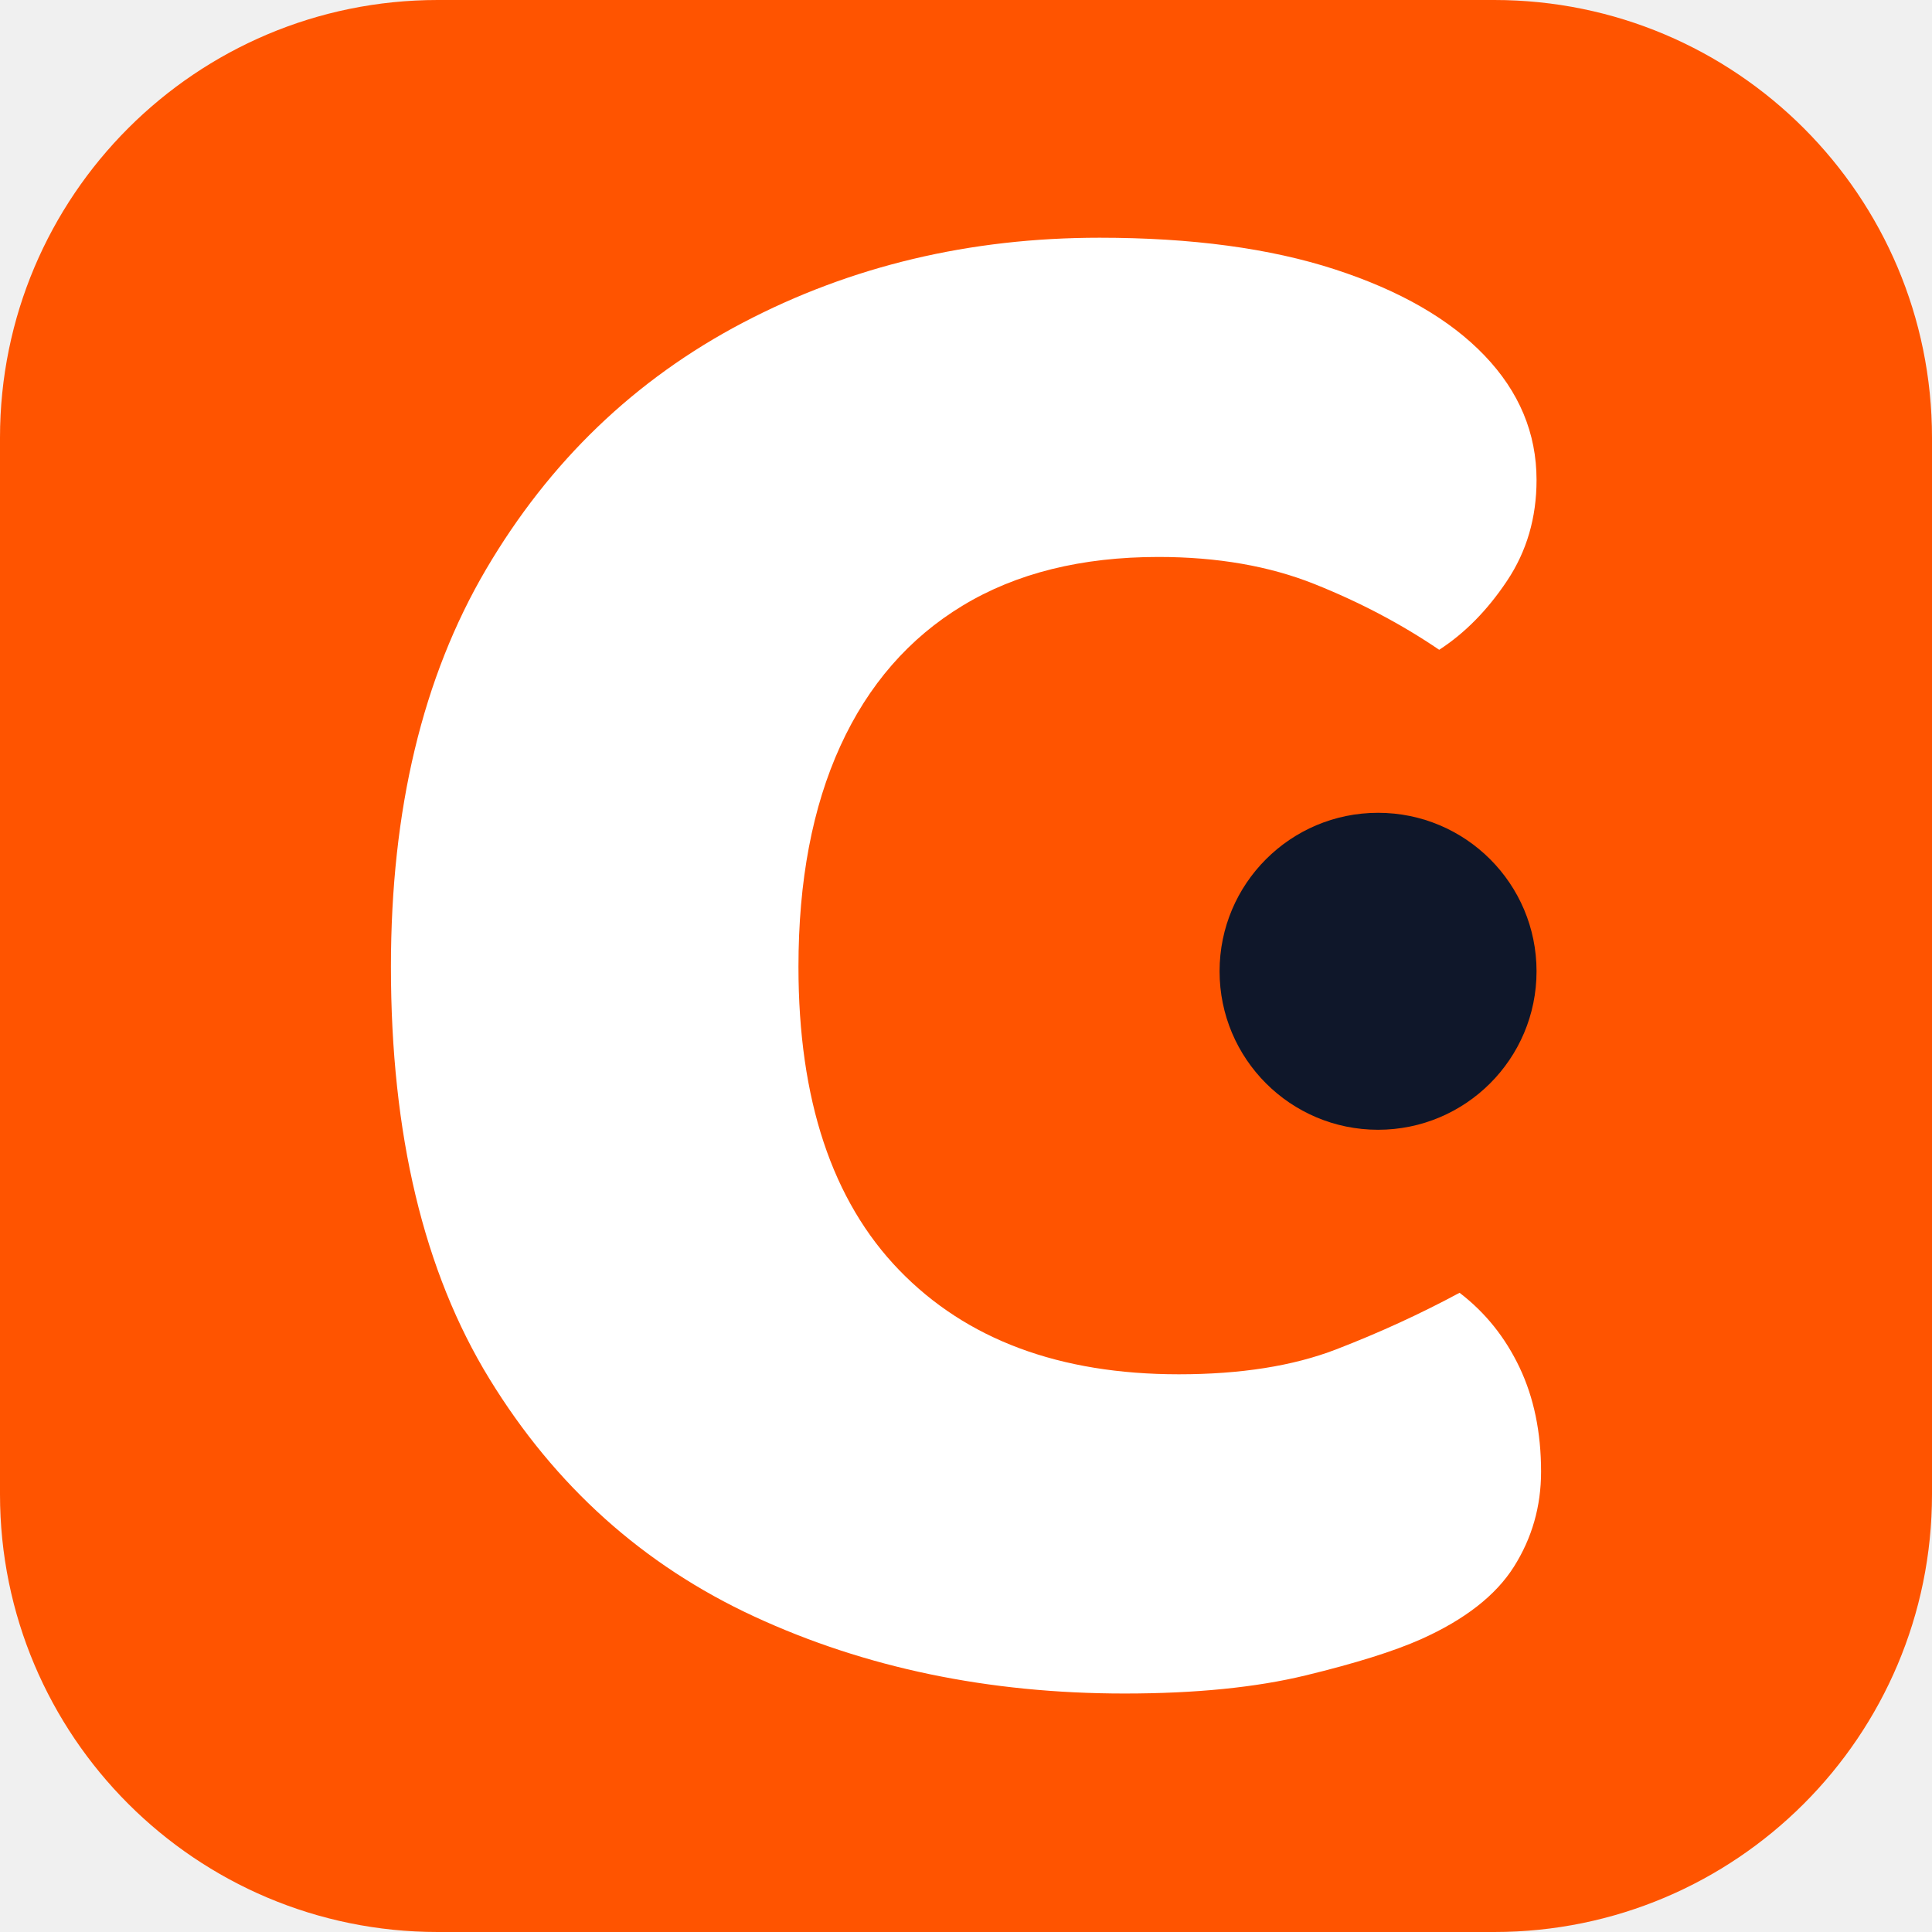
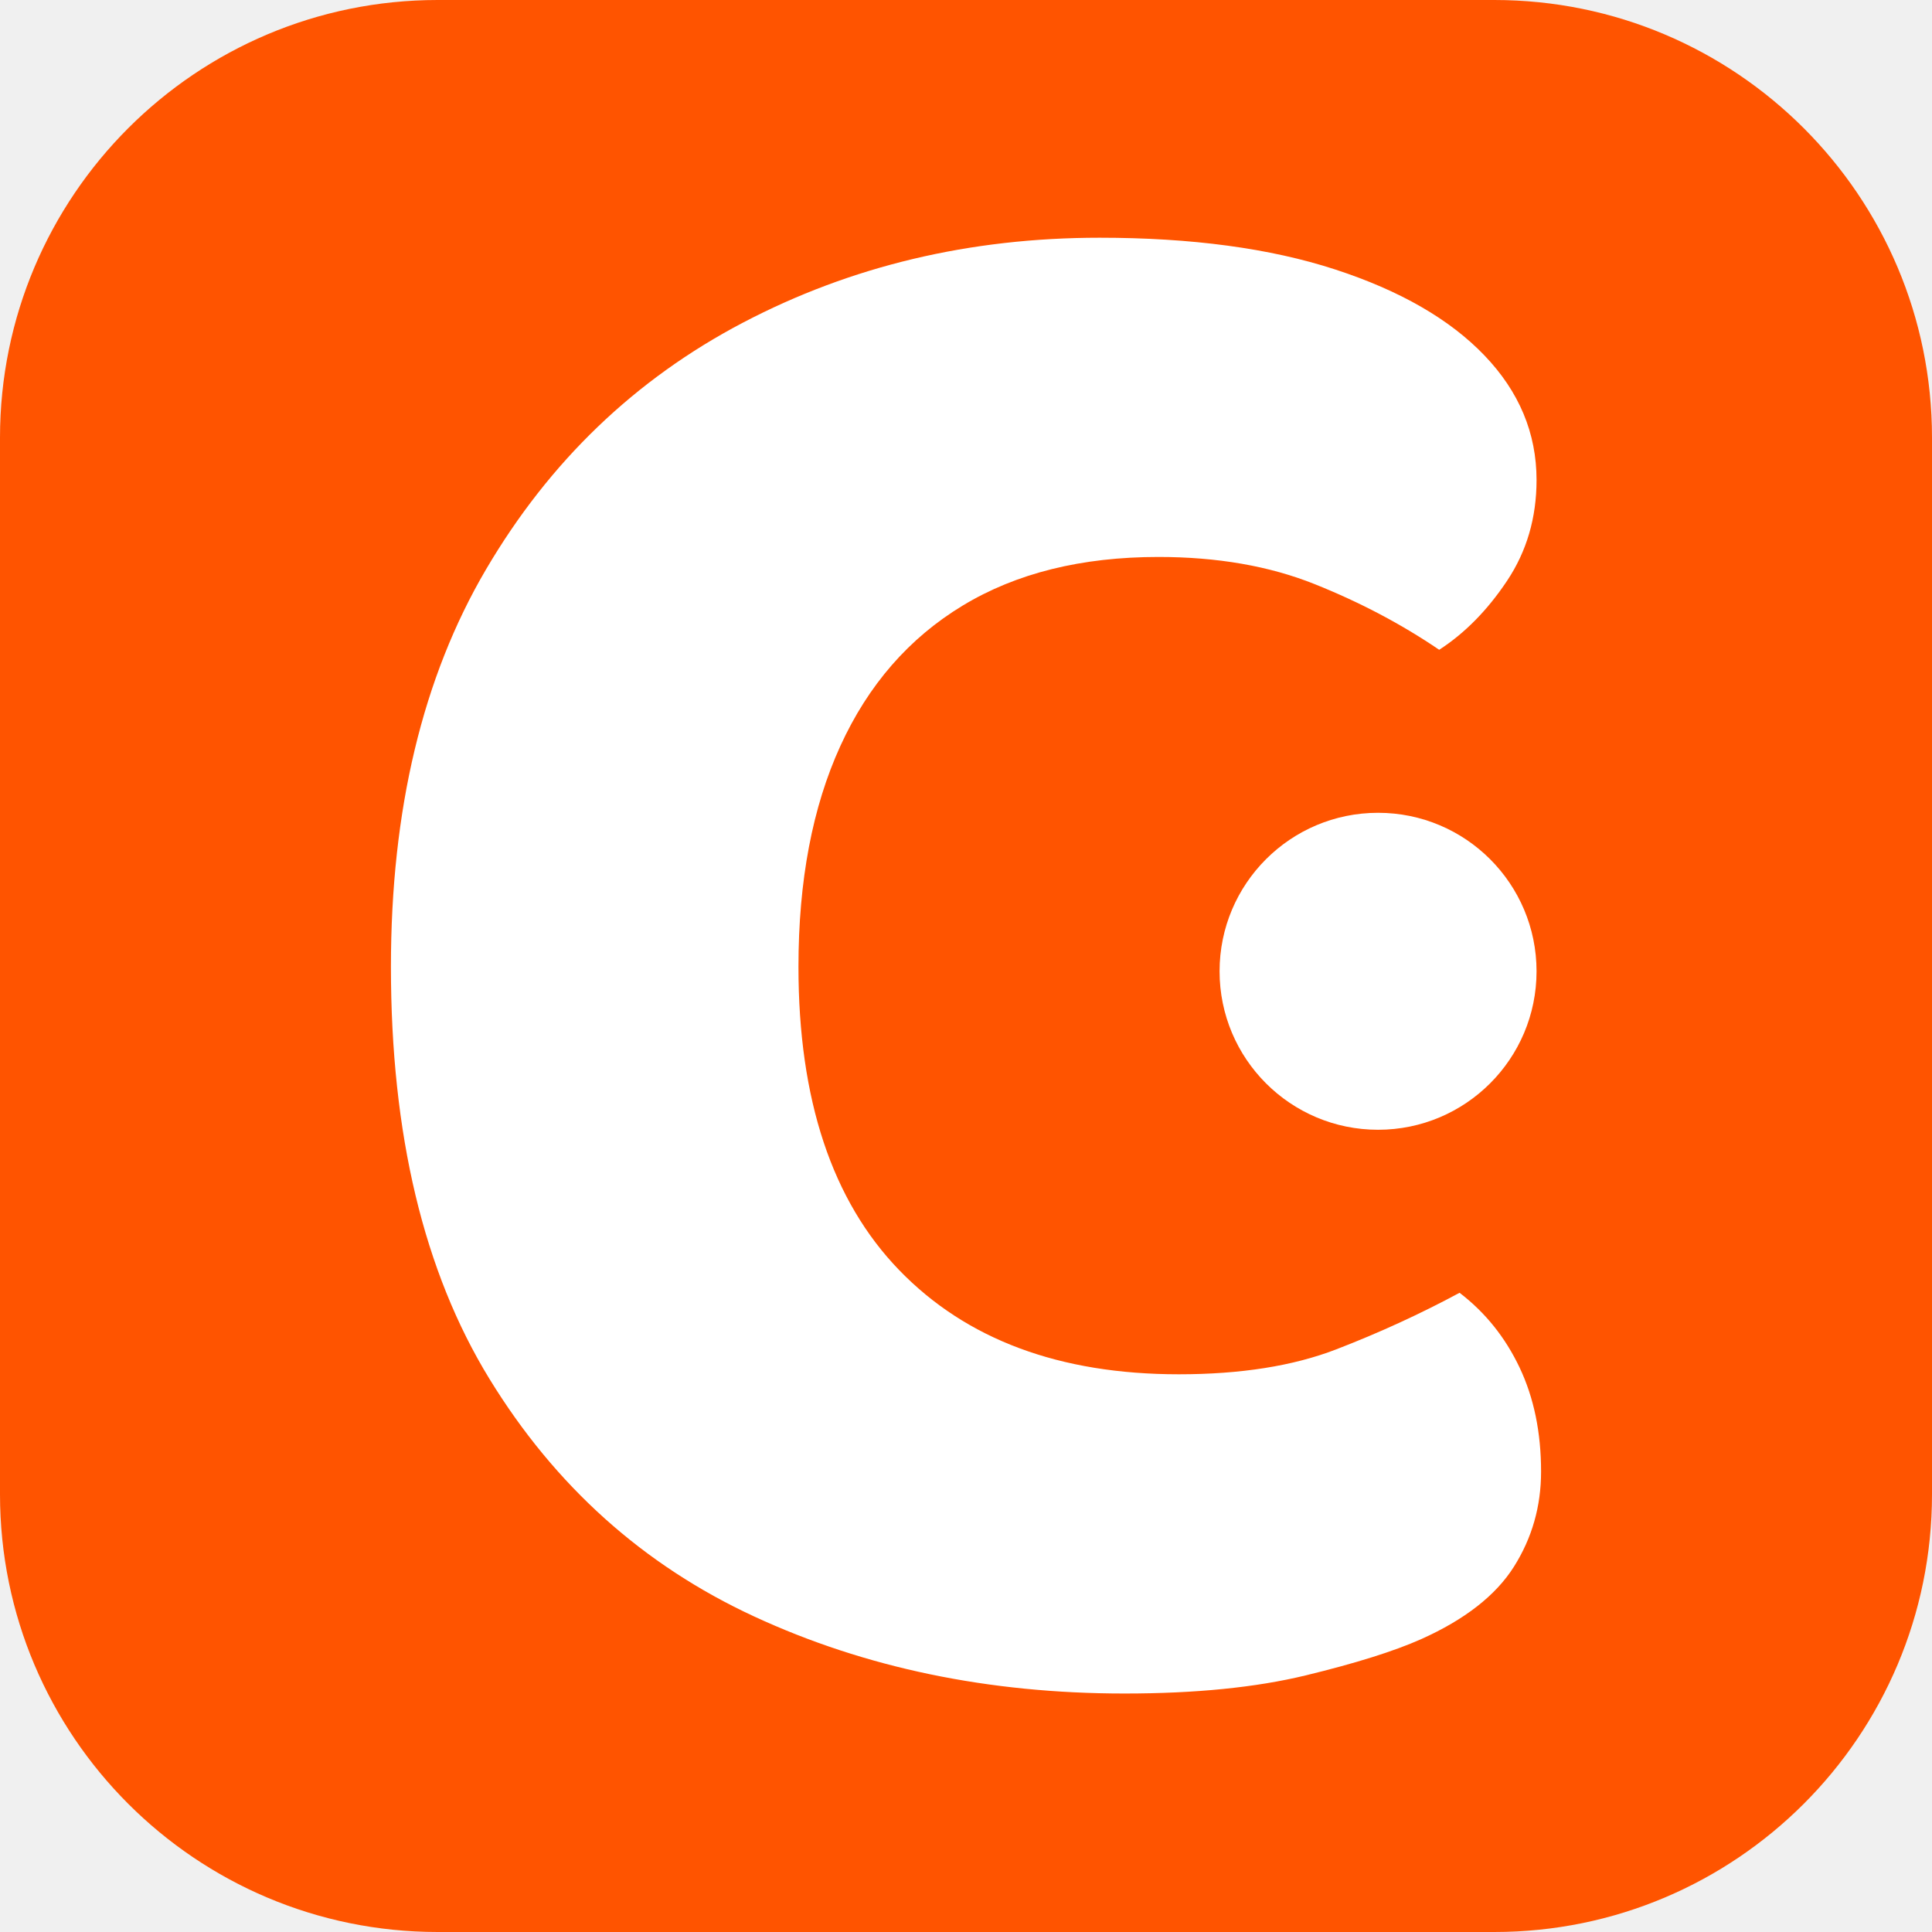
<svg xmlns="http://www.w3.org/2000/svg" viewBox="0 0 256 256" width="256" height="256" role="img" aria-label="CLOR">
  <rect width="256" height="256" rx="58" fill="#FF5400" />
  <g transform="translate(51.8 31.5) scale(0.3)">
    <path d="M506 107Q506 132 493 151.5Q480 171 463 182Q438 165 408 153Q378 141 339 141Q288 141 252.5 162.5Q217 184 198.5 224.5Q180 265 180 322Q180 410 224.5 456Q269 502 348 502Q389 502 417.5 491Q446 480 472 466Q489 479 498.5 499Q508 519 508 545Q508 568 496 587Q484 606 455 619Q437 627 404 635Q371 643 324 643Q234 643 160.5 609Q87 575 43.5 504Q0 433 0 322Q0 218 42 146.5Q84 75 155.5 37.5Q227 0 313 0Q374 0 417 14Q460 28 483 52Q506 76 506 107Z" fill="#FFFFFF" />
-     <circle cx="436" cy="324" r="70" fill="#0F172A" />
+     <circle cx="436" cy="324" r="70" fill="#FFFFFF" />
  </g>
</svg>
